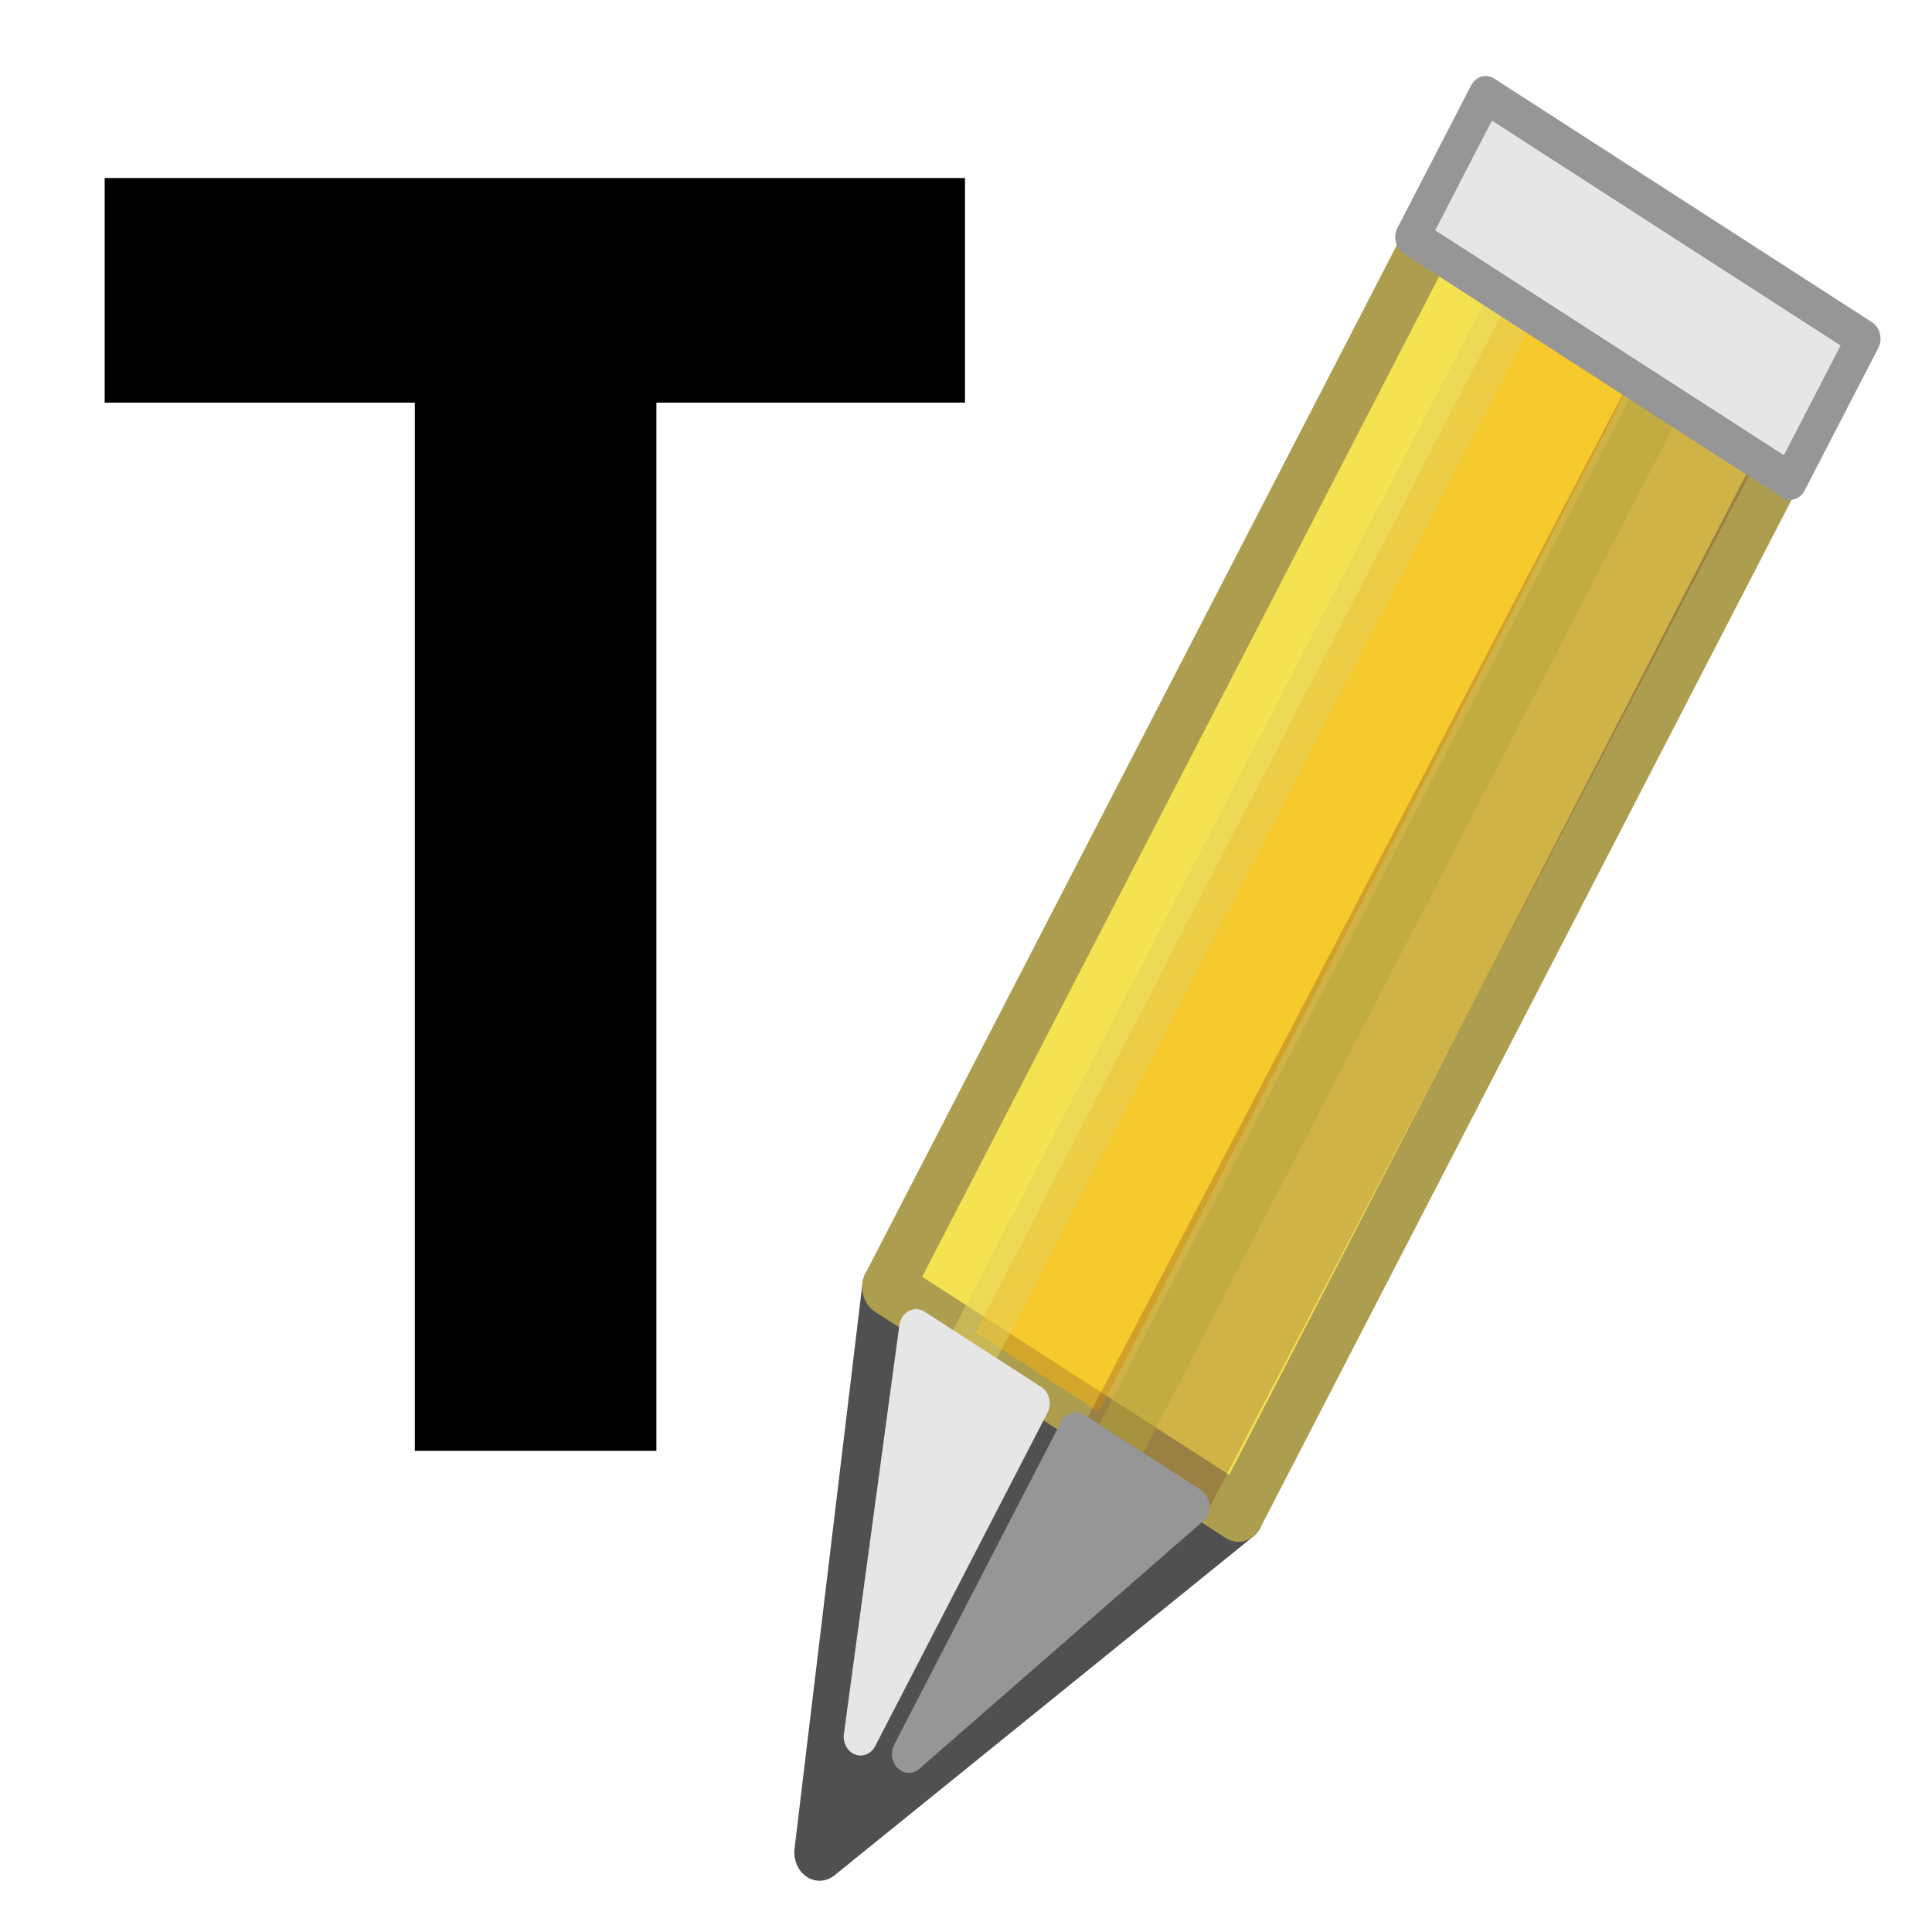
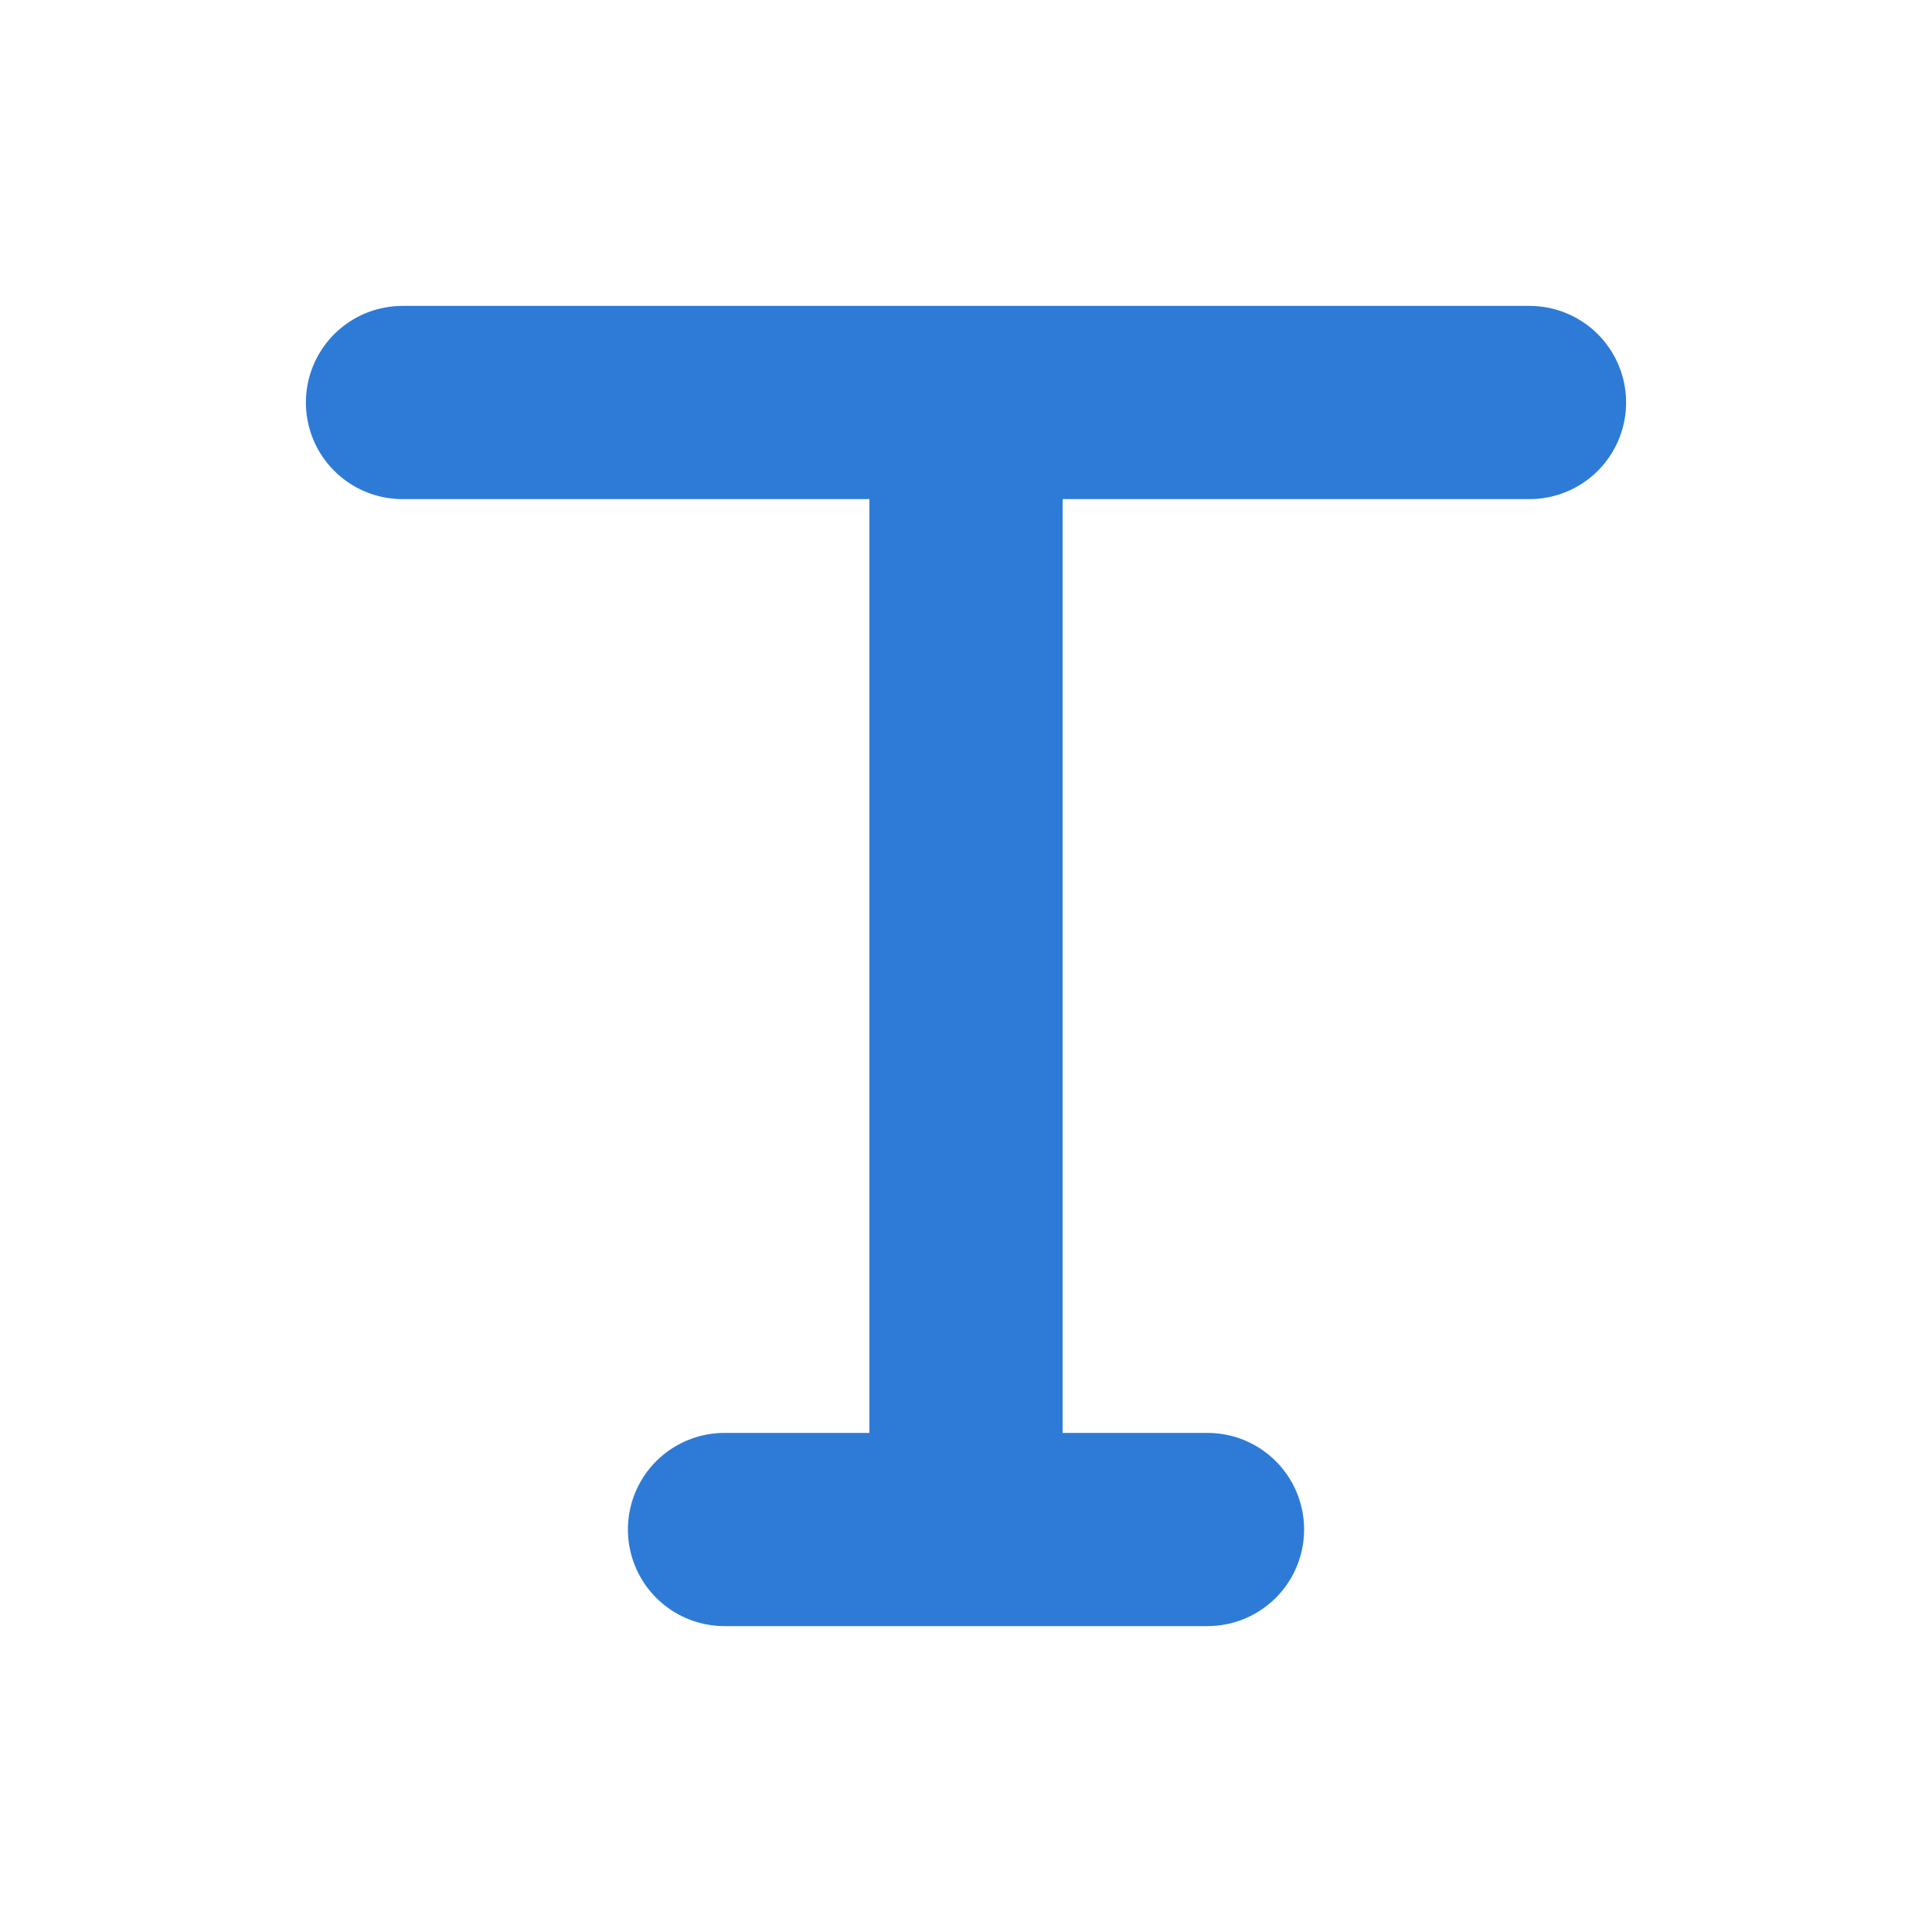
- <svg xmlns="http://www.w3.org/2000/svg" xmlns:xlink="http://www.w3.org/1999/xlink" width="24" height="24" id="svg2" version="1.1">
-   <defs id="defs4">
-     <linearGradient id="linearGradient3718">
-       <stop id="stop3720" offset="0" style="stop-color:#9a9c96;stop-opacity:1" />
-       <stop id="stop3722" offset="1" style="stop-color:#d8d9d7;stop-opacity:1" />
-     </linearGradient>
-     <linearGradient id="linearGradient3710">
-       <stop id="stop3712" offset="0" style="stop-color:#9a9c96;stop-opacity:1;" />
-       <stop id="stop3714" offset="1" style="stop-color:#eff0ef;stop-opacity:1;" />
-     </linearGradient>
-     <linearGradient id="linearGradient3696">
-       <stop style="stop-color:#ff0000;stop-opacity:1;" offset="0" id="stop3698" />
-       <stop id="stop3702" offset="0.5" style="stop-color:#ffffff;stop-opacity:1;" />
-       <stop style="stop-color:#ffffff;stop-opacity:1;" offset="1" id="stop3700" />
-     </linearGradient>
-     <linearGradient id="linearGradient3688">
-       <stop id="stop3690" offset="0" style="stop-color:#000000;stop-opacity:1;" />
-       <stop id="stop3692" offset="1" style="stop-color:#000000;stop-opacity:0;" />
-     </linearGradient>
-     <linearGradient id="linearGradient2937">
-       <stop id="stop2939" offset="0" style="stop-color:#ce5c00;stop-opacity:1;" />
-       <stop id="stop2941" offset="1" style="stop-color:#ce5c00;stop-opacity:0;" />
-     </linearGradient>
-     <linearGradient id="linearGradient7624">
-       <stop id="stop7626" offset="0" style="stop-color:#555753;stop-opacity:1;" />
-       <stop style="stop-color:#555753;stop-opacity:0.392;" offset="0.4" id="stop7634" />
-       <stop id="stop7640" offset="0.5" style="stop-color:#555753;stop-opacity:0;" />
-       <stop style="stop-color:#555753;stop-opacity:0.392;" offset="0.6" id="stop7632" />
-       <stop id="stop7628" offset="1" style="stop-color:#555753;stop-opacity:1;" />
-     </linearGradient>
-     <linearGradient id="linearGradient7614">
-       <stop id="stop7616" offset="0" style="stop-color:#d3d7cf;stop-opacity:1;" />
-       <stop style="stop-color:#d3d7cf;stop-opacity:0.387;" offset="0.4" id="stop7636" />
-       <stop id="stop7638" offset="0.5" style="stop-color:#d3d7cf;stop-opacity:0;" />
-       <stop style="stop-color:#d3d7cf;stop-opacity:0.392;" offset="0.6" id="stop7622" />
-       <stop id="stop7618" offset="1" style="stop-color:#d3d7cf;stop-opacity:1;" />
-     </linearGradient>
-     <linearGradient id="linearGradient2843">
-       <stop id="stop2845" offset="0" style="stop-color:#eeeeec;stop-opacity:1;" />
-       <stop id="stop2847" offset="1" style="stop-color:#c8c8c2;stop-opacity:1;" />
-     </linearGradient>
-     <linearGradient id="linearGradient2835">
-       <stop id="stop2837" offset="0" style="stop-color:#ccf2a6;stop-opacity:1;" />
-       <stop id="stop2839" offset="1" style="stop-color:#8ae234;stop-opacity:1;" />
-     </linearGradient>
-     <linearGradient gradientUnits="userSpaceOnUse" y2="22" x2="2" y1="17" x1="7" id="linearGradient2943" xlink:href="#linearGradient2937" />
-     <linearGradient gradientTransform="matrix(-1,0,0,-1,26,30)" y2="22" x2="2" y1="17" x1="7" gradientUnits="userSpaceOnUse" id="linearGradient2947" xlink:href="#linearGradient2937" />
-     <linearGradient gradientUnits="userSpaceOnUse" y2="30.5" x2="3.5" y1="30.5" x1="20.5" id="linearGradient3694" xlink:href="#linearGradient3696" />
-     <radialGradient gradientUnits="userSpaceOnUse" gradientTransform="matrix(1.90991,2.4623411e-8,-1.6458322e-8,0.6486486,-31.89748,7.035247)" r="13.875" fy="30.008" fx="11.727" cy="30.008" cx="11.727" id="radialGradient3716" xlink:href="#linearGradient3710" />
-     <linearGradient gradientTransform="translate(-21,3)" gradientUnits="userSpaceOnUse" y2="14.5" x2="11.5" y1="23.5" x1="11.5" id="linearGradient3724" xlink:href="#linearGradient3718" />
-     <linearGradient xlink:href="#linearGradient4691" id="linearGradient4697" x1="10" y1="9" x2="4" y2="5" gradientUnits="userSpaceOnUse" />
-     <linearGradient id="linearGradient4691">
-       <stop style="stop-color:#8cbe8c;stop-opacity:1;" offset="0" id="stop4693" />
-       <stop style="stop-color:#a1daa1;stop-opacity:1;" offset="1" id="stop4695" />
-     </linearGradient>
-     <linearGradient xlink:href="#linearGradient4137" id="linearGradient4143" x1="23" y1="15" x2="23" y2="21" gradientUnits="userSpaceOnUse" />
-     <linearGradient id="linearGradient4137">
-       <stop style="stop-color:#555753;stop-opacity:1;" offset="0" id="stop4139" />
-       <stop style="stop-color:#555753;stop-opacity:0;" offset="1" id="stop4141" />
-     </linearGradient>
-     <filter id="filter5464" color-interpolation-filters="sRGB">
-       <feColorMatrix in="SourceGraphic" values="0.252" type="saturate" id="feColorMatrix5468" />
-     </filter>
-   </defs>
-   <g id="layer1" transform="translate(0,-1028.362)">
-     <g id="g880" transform="matrix(1.239071,0,0,1.384307,-345.2668,817.9635)">
-       <g style="display:inline" id="g4394-0" transform="matrix(0.6770533,0,0,0.6770533,281.777,152.6433)">
-         <g transform="translate(0,-8)" style="display:inline" id="layer4-5">
-           <g id="g4839-2" transform="rotate(29.99999,-3.007954,21.85846)" style="display:inline;enable-background:new">
-             <path id="path4701-8" d="m 8.096,18.028 h 6 l -3.125,6.991 z" style="display:inline;overflow:visible;visibility:visible;fill:#505050;fill-opacity:1;fill-rule:nonzero;stroke:#505050;stroke-width:0.75;stroke-linecap:round;stroke-linejoin:round;stroke-miterlimit:4;stroke-dasharray:none;stroke-dashoffset:0.5;stroke-opacity:1;marker:none;enable-background:accumulate" />
-             <path id="path4699-8" d="m 8.096,1.028 6,-1e-6 10e-7,17 H 8.096 l -8e-7,-7.441 -4e-7,-3.244 -10e-8,-1.067 -6e-7,-5.248" style="display:inline;overflow:visible;visibility:visible;fill:#f4e251;fill-opacity:1;fill-rule:nonzero;stroke:#ad9d4e;stroke-width:0.75;stroke-linecap:round;stroke-linejoin:round;stroke-miterlimit:4;stroke-dasharray:none;stroke-dashoffset:0.5;stroke-opacity:1;marker:none;enable-background:accumulate" />
-             <path id="path2893-2" d="m 10.577,2.101 1e-6,15.795" style="display:inline;overflow:visible;visibility:visible;opacity:0.5;fill:none;stroke:#f8b008;stroke-width:2.106;stroke-linecap:butt;stroke-linejoin:round;stroke-miterlimit:4;stroke-dasharray:none;stroke-dashoffset:0.5;stroke-opacity:1;marker:none;enable-background:accumulate" />
-             <path id="path2895-1" d="M 12.686,2.055 12.605,18.204" style="display:inline;overflow:visible;visibility:visible;opacity:0.25;fill:#000000;fill-opacity:0.588;fill-rule:nonzero;stroke:#632923;stroke-width:2.159;stroke-linecap:butt;stroke-linejoin:round;stroke-miterlimit:4;stroke-dasharray:none;stroke-dashoffset:0.5;stroke-opacity:1;marker:none;enable-background:accumulate" />
-             <path id="path4759-5" d="m 12.096,2.028 10e-7,16" style="display:inline;overflow:visible;visibility:visible;opacity:0.5;fill:#fc894f;fill-opacity:1;fill-rule:nonzero;stroke:#b3a339;stroke-width:0.75;stroke-linecap:round;stroke-linejoin:round;stroke-miterlimit:4;stroke-dasharray:none;stroke-dashoffset:0.5;stroke-opacity:1;marker:none;enable-background:accumulate" />
-             <path style="display:inline;overflow:visible;visibility:visible;fill:#969696;fill-opacity:1;fill-rule:nonzero;stroke:#969696;stroke-width:0.5;stroke-linecap:square;stroke-linejoin:round;stroke-miterlimit:4;stroke-dasharray:none;stroke-dashoffset:0.5;stroke-opacity:1;marker:none;enable-background:accumulate" d="m 11.463,23.229 1.997,-4.944 -1.997,-10e-7 z" id="path4746-3" />
-             <path style="display:inline;overflow:visible;visibility:visible;opacity:0.5;fill:#db562d;fill-opacity:1;fill-rule:nonzero;stroke:#e3d25d;stroke-width:0.75;stroke-linecap:round;stroke-linejoin:round;stroke-miterlimit:4;stroke-dasharray:none;stroke-dashoffset:0.5;stroke-opacity:1;marker:none;enable-background:accumulate" d="m 9.596,2.028 1.5e-6,16" id="path4781-0" />
-             <rect y="-0.087" x="7.865" height="2.179" width="6.462" id="rect4748-4" style="display:inline;overflow:visible;visibility:visible;fill:#e6e6e6;fill-opacity:1;fill-rule:nonzero;stroke:#969696;stroke-width:0.5;stroke-linecap:round;stroke-linejoin:round;stroke-miterlimit:4;stroke-dasharray:none;stroke-dashoffset:0.5;stroke-opacity:1;marker:none;enable-background:accumulate" />
-             <path id="path4529-6" d="M 10.729,23.387 8.732,18.285 h 1.997 z" style="display:inline;overflow:visible;visibility:visible;fill:#e6e6e6;fill-opacity:1;fill-rule:nonzero;stroke:#e6e6e6;stroke-width:0.5;stroke-linecap:square;stroke-linejoin:round;stroke-miterlimit:4;stroke-dasharray:none;stroke-dashoffset:0.5;stroke-opacity:1;marker:none;enable-background:accumulate" />
-           </g>
-         </g>
-       </g>
-       <text xml:space="preserve" style="font-weight:bold;font-size:16px;line-height:1.25;font-family:sans-serif;-inkscape-font-specification:'sans-serif Bold';letter-spacing:0px;word-spacing:0px" x="279.386" y="165.01" id="text864">
-         <tspan id="tspan862" x="279.386" y="165.01">T</tspan>
-       </text>
-     </g>
-   </g>
+ <svg xmlns="http://www.w3.org/2000/svg" width="24" height="24" viewBox="0 0 24 24" fill="none" stroke-linecap="round" stroke-linejoin="round">
+   <path d="M5 5h14M12 5v14M9 19h6" stroke="#2D7BD6" stroke-width="2.4" />
</svg>
